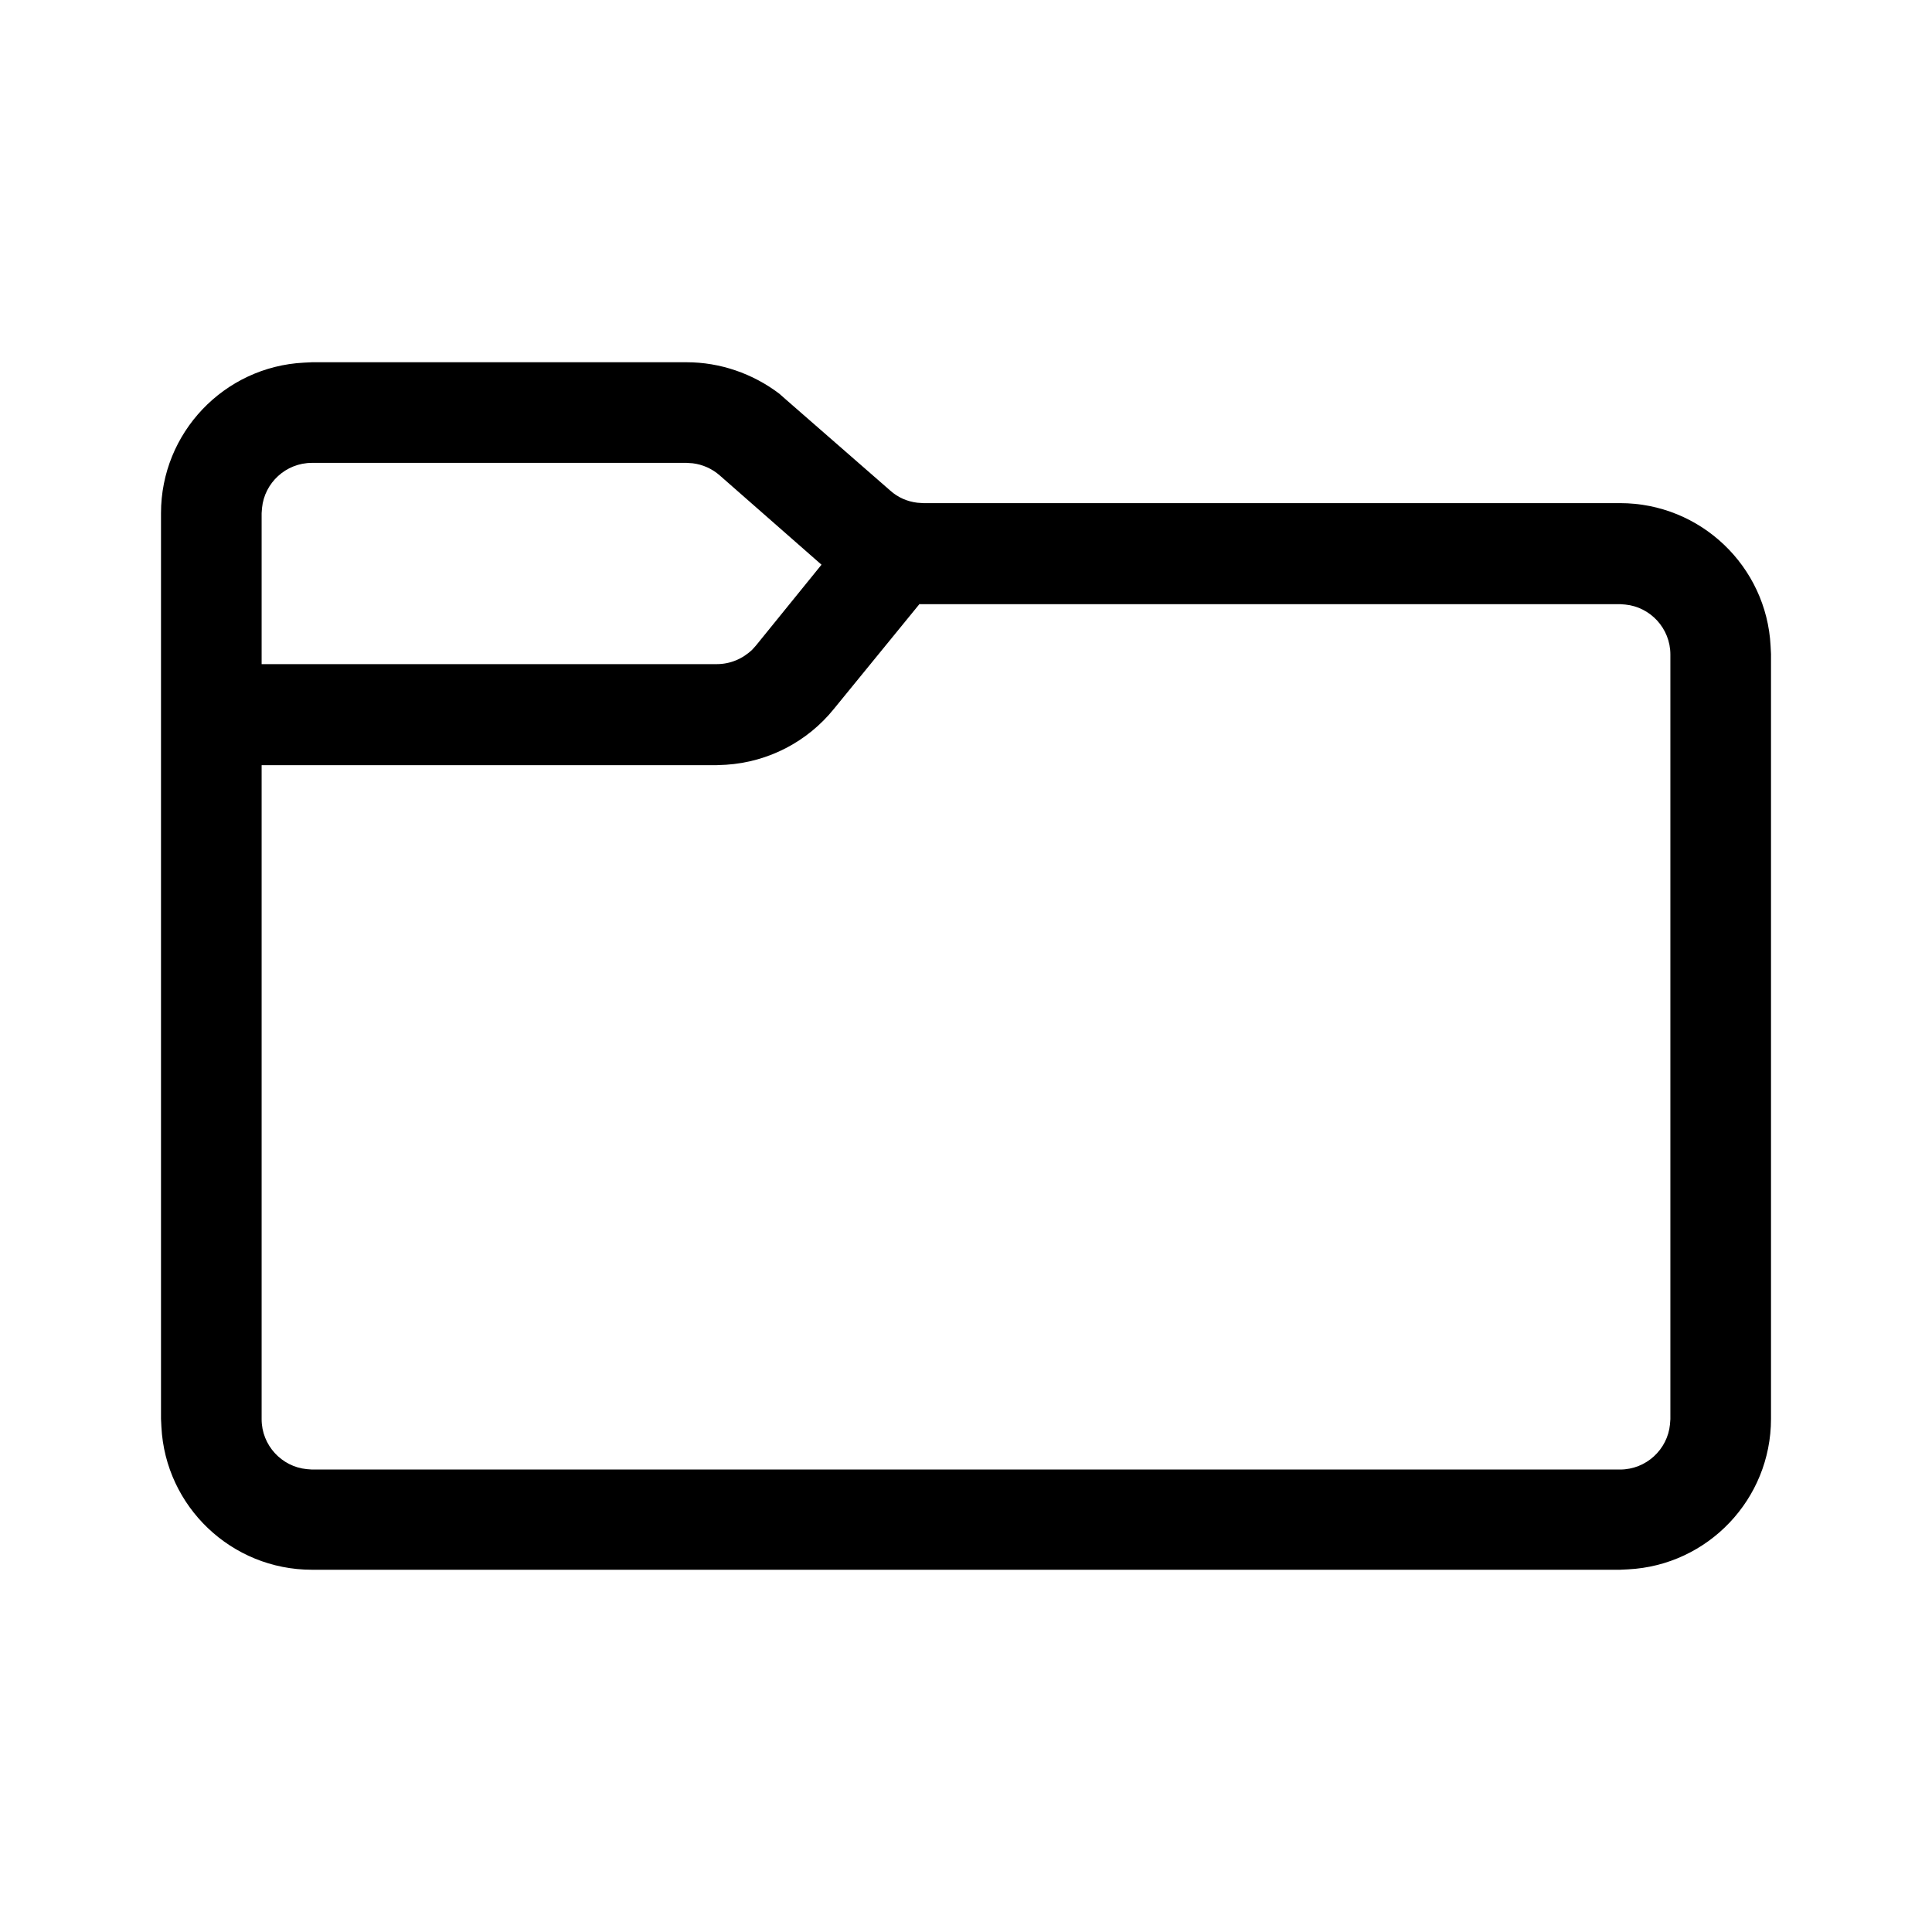
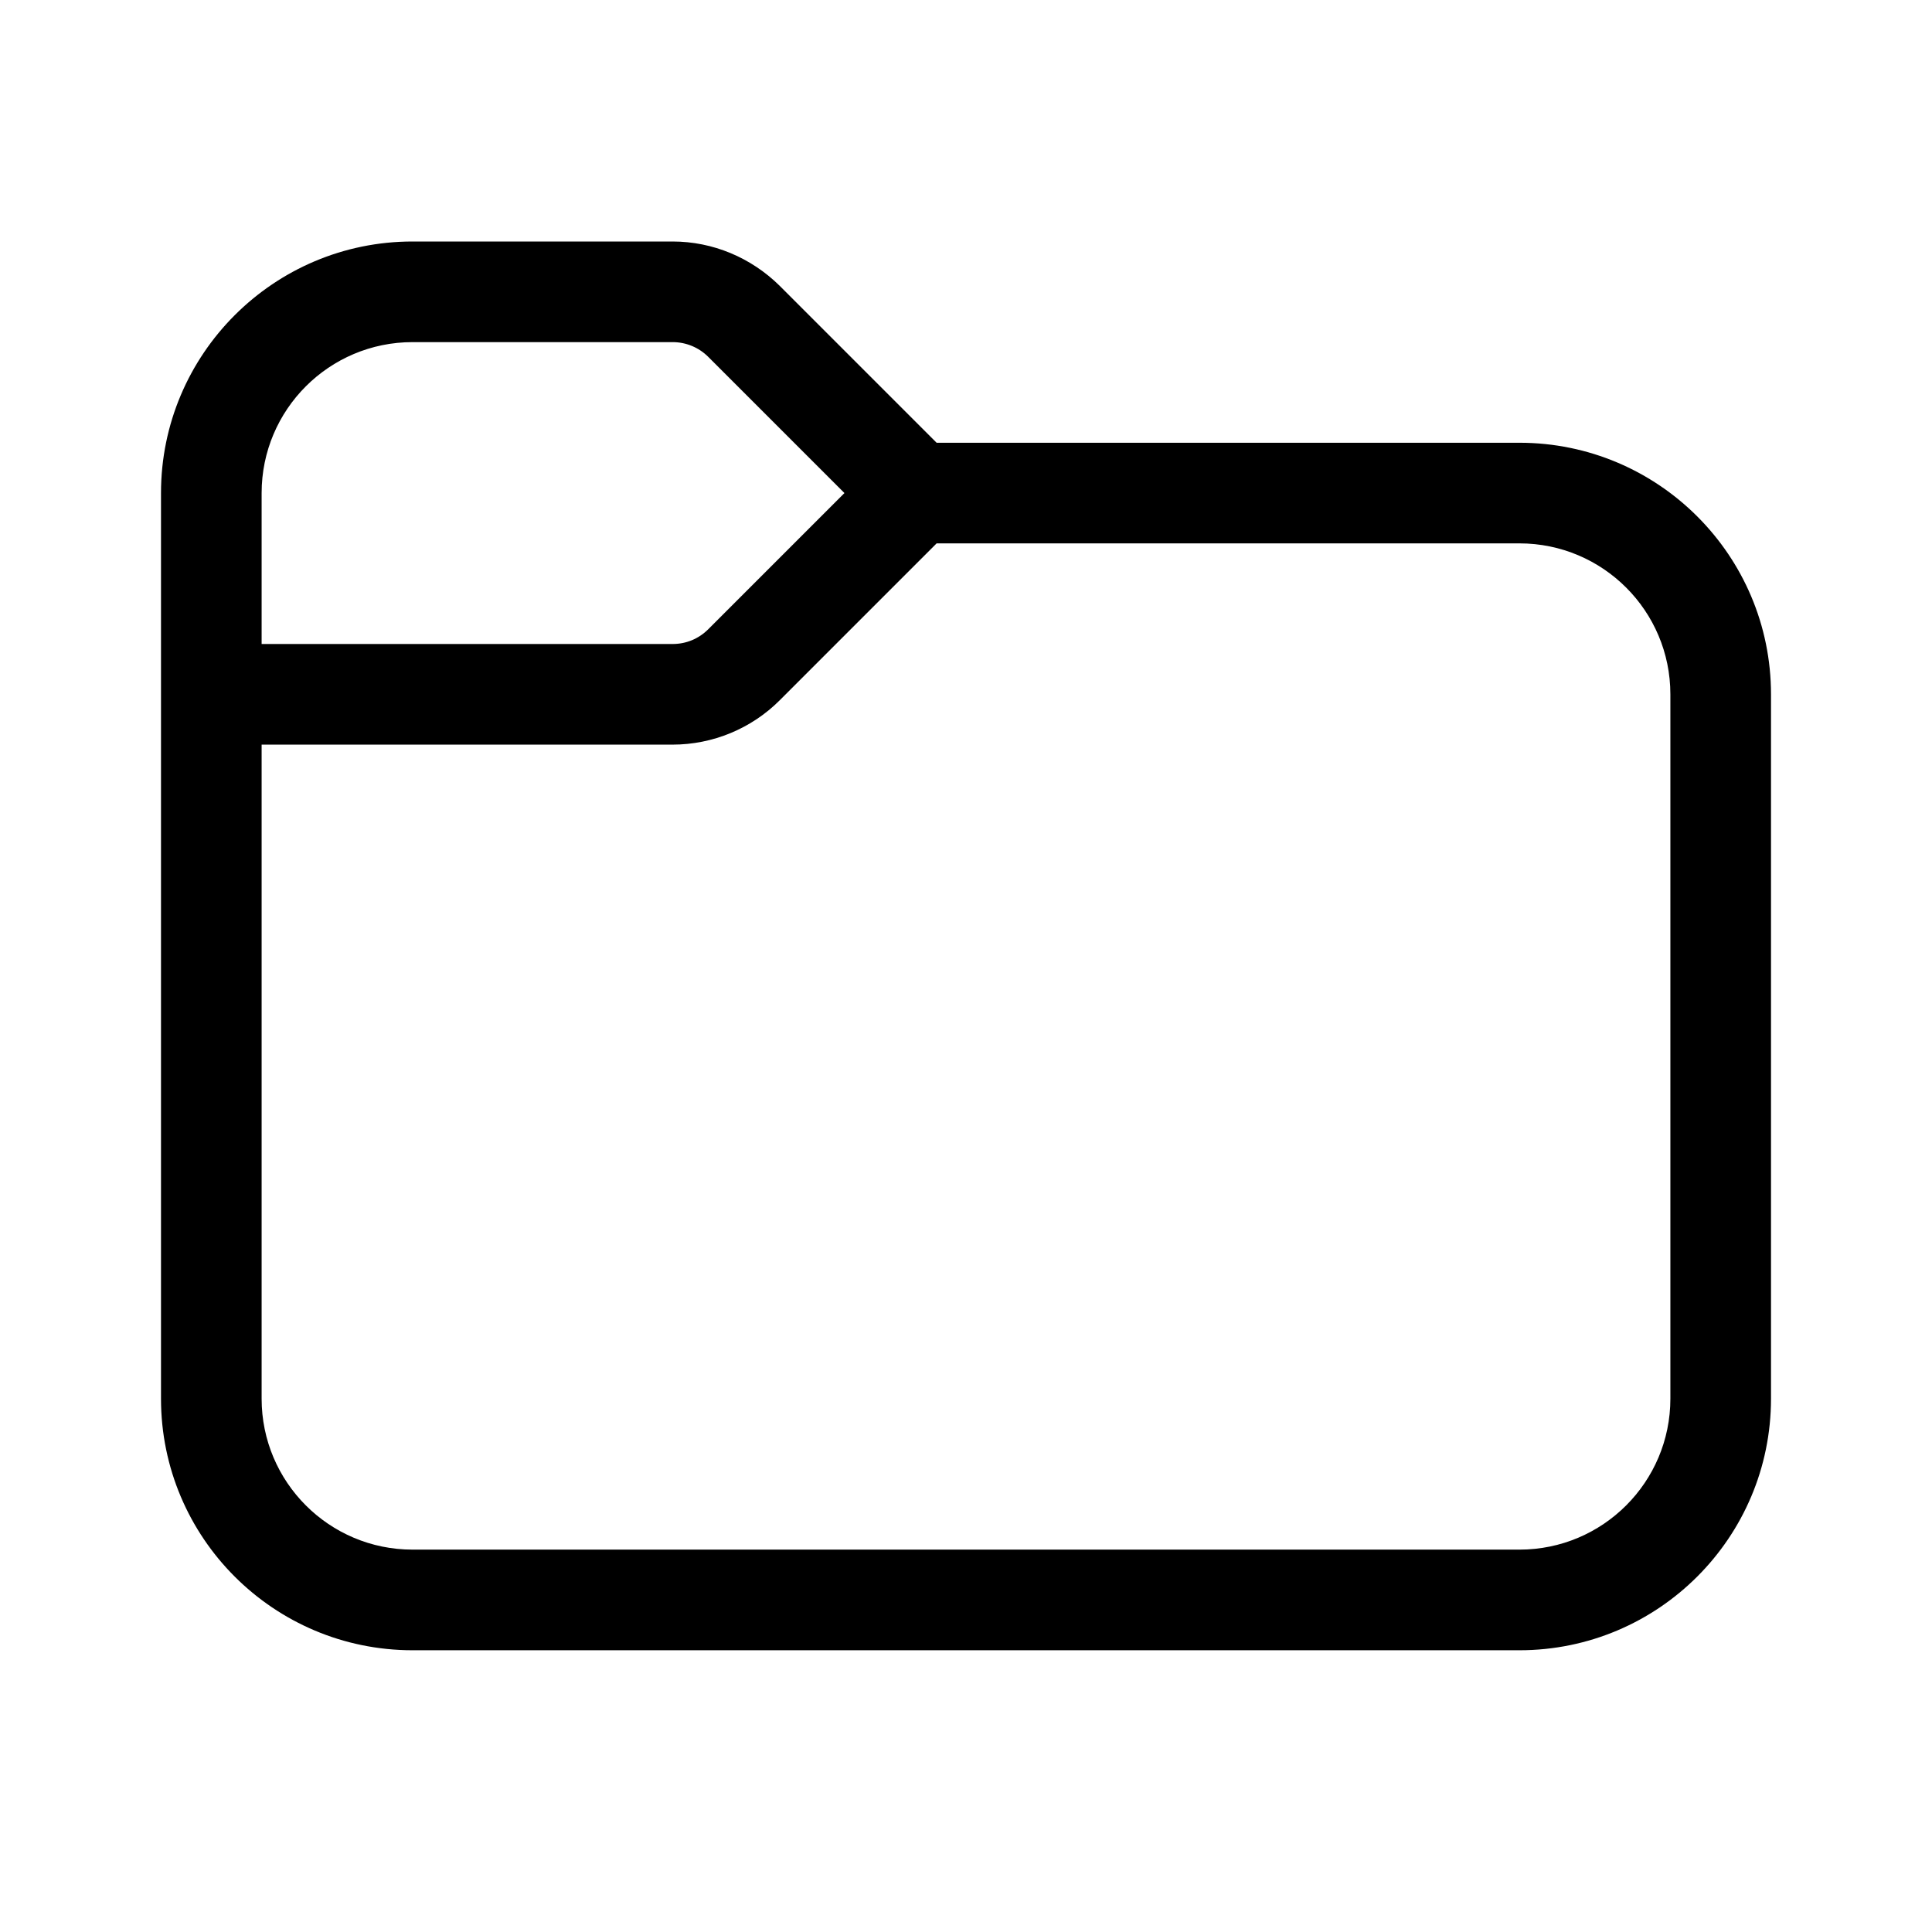
<svg xmlns="http://www.w3.org/2000/svg" width="48" height="48" viewBox="0 0 48 48">
-   <path d="M17.06 9c.83 0 1.64.28 2.3.78l.17.15 2.59 2.26c.19.17.42.27.67.3l.15.01h17.31c2 0 3.64 1.57 3.74 3.55l.01.2v19c0 2-1.57 3.64-3.55 3.74l-.2.01H7.75c-2 0-3.64-1.57-3.74-3.55l-.01-.2v-22.5c0-2 1.57-3.64 3.55-3.74l.2-.01h9.31Zm5.79 6-2.13 2.61A3.75 3.75 0 0 1 18.04 19l-.23.01H6.5v16.25c0 .65.5 1.18 1.12 1.24l.13.01h32.5c.65 0 1.18-.5 1.24-1.12l.01-.13v-19c0-.65-.5-1.18-1.12-1.24l-.13-.01h-17.4Zm-5.79-3.5H7.75c-.65 0-1.18.5-1.24 1.12l-.01.13v3.75h11.31c.33 0 .64-.13.88-.36l.09-.1 1.63-2.01-2.53-2.22a1.25 1.25 0 0 0-.67-.3l-.15-.01Z" />
+   <path d="M6.5 12.25V16h10.21c.34 0 .65-.13.89-.37l3.38-3.38-3.38-3.38a1.25 1.25 0 0 0-.89-.37h-6.46a3.75 3.75 0 0 0-3.75 3.75Zm-2.5 0C4 8.8 6.8 6 10.25 6h6.46c1 0 1.95.4 2.66 1.1l3.9 3.9h14.48C41.2 11 44 13.8 44 17.25v17.5C44 38.2 41.2 41 37.75 41h-27.5A6.25 6.25 0 0 1 4 34.75v-22.5Zm2.5 6.25v16.25a3.75 3.75 0 0 0 3.75 3.75h27.5a3.75 3.75 0 0 0 3.75-3.75v-17.5a3.75 3.75 0 0 0-3.75-3.75H23.27l-3.9 3.9c-.7.7-1.66 1.1-2.66 1.1H6.5Z" />
</svg>
